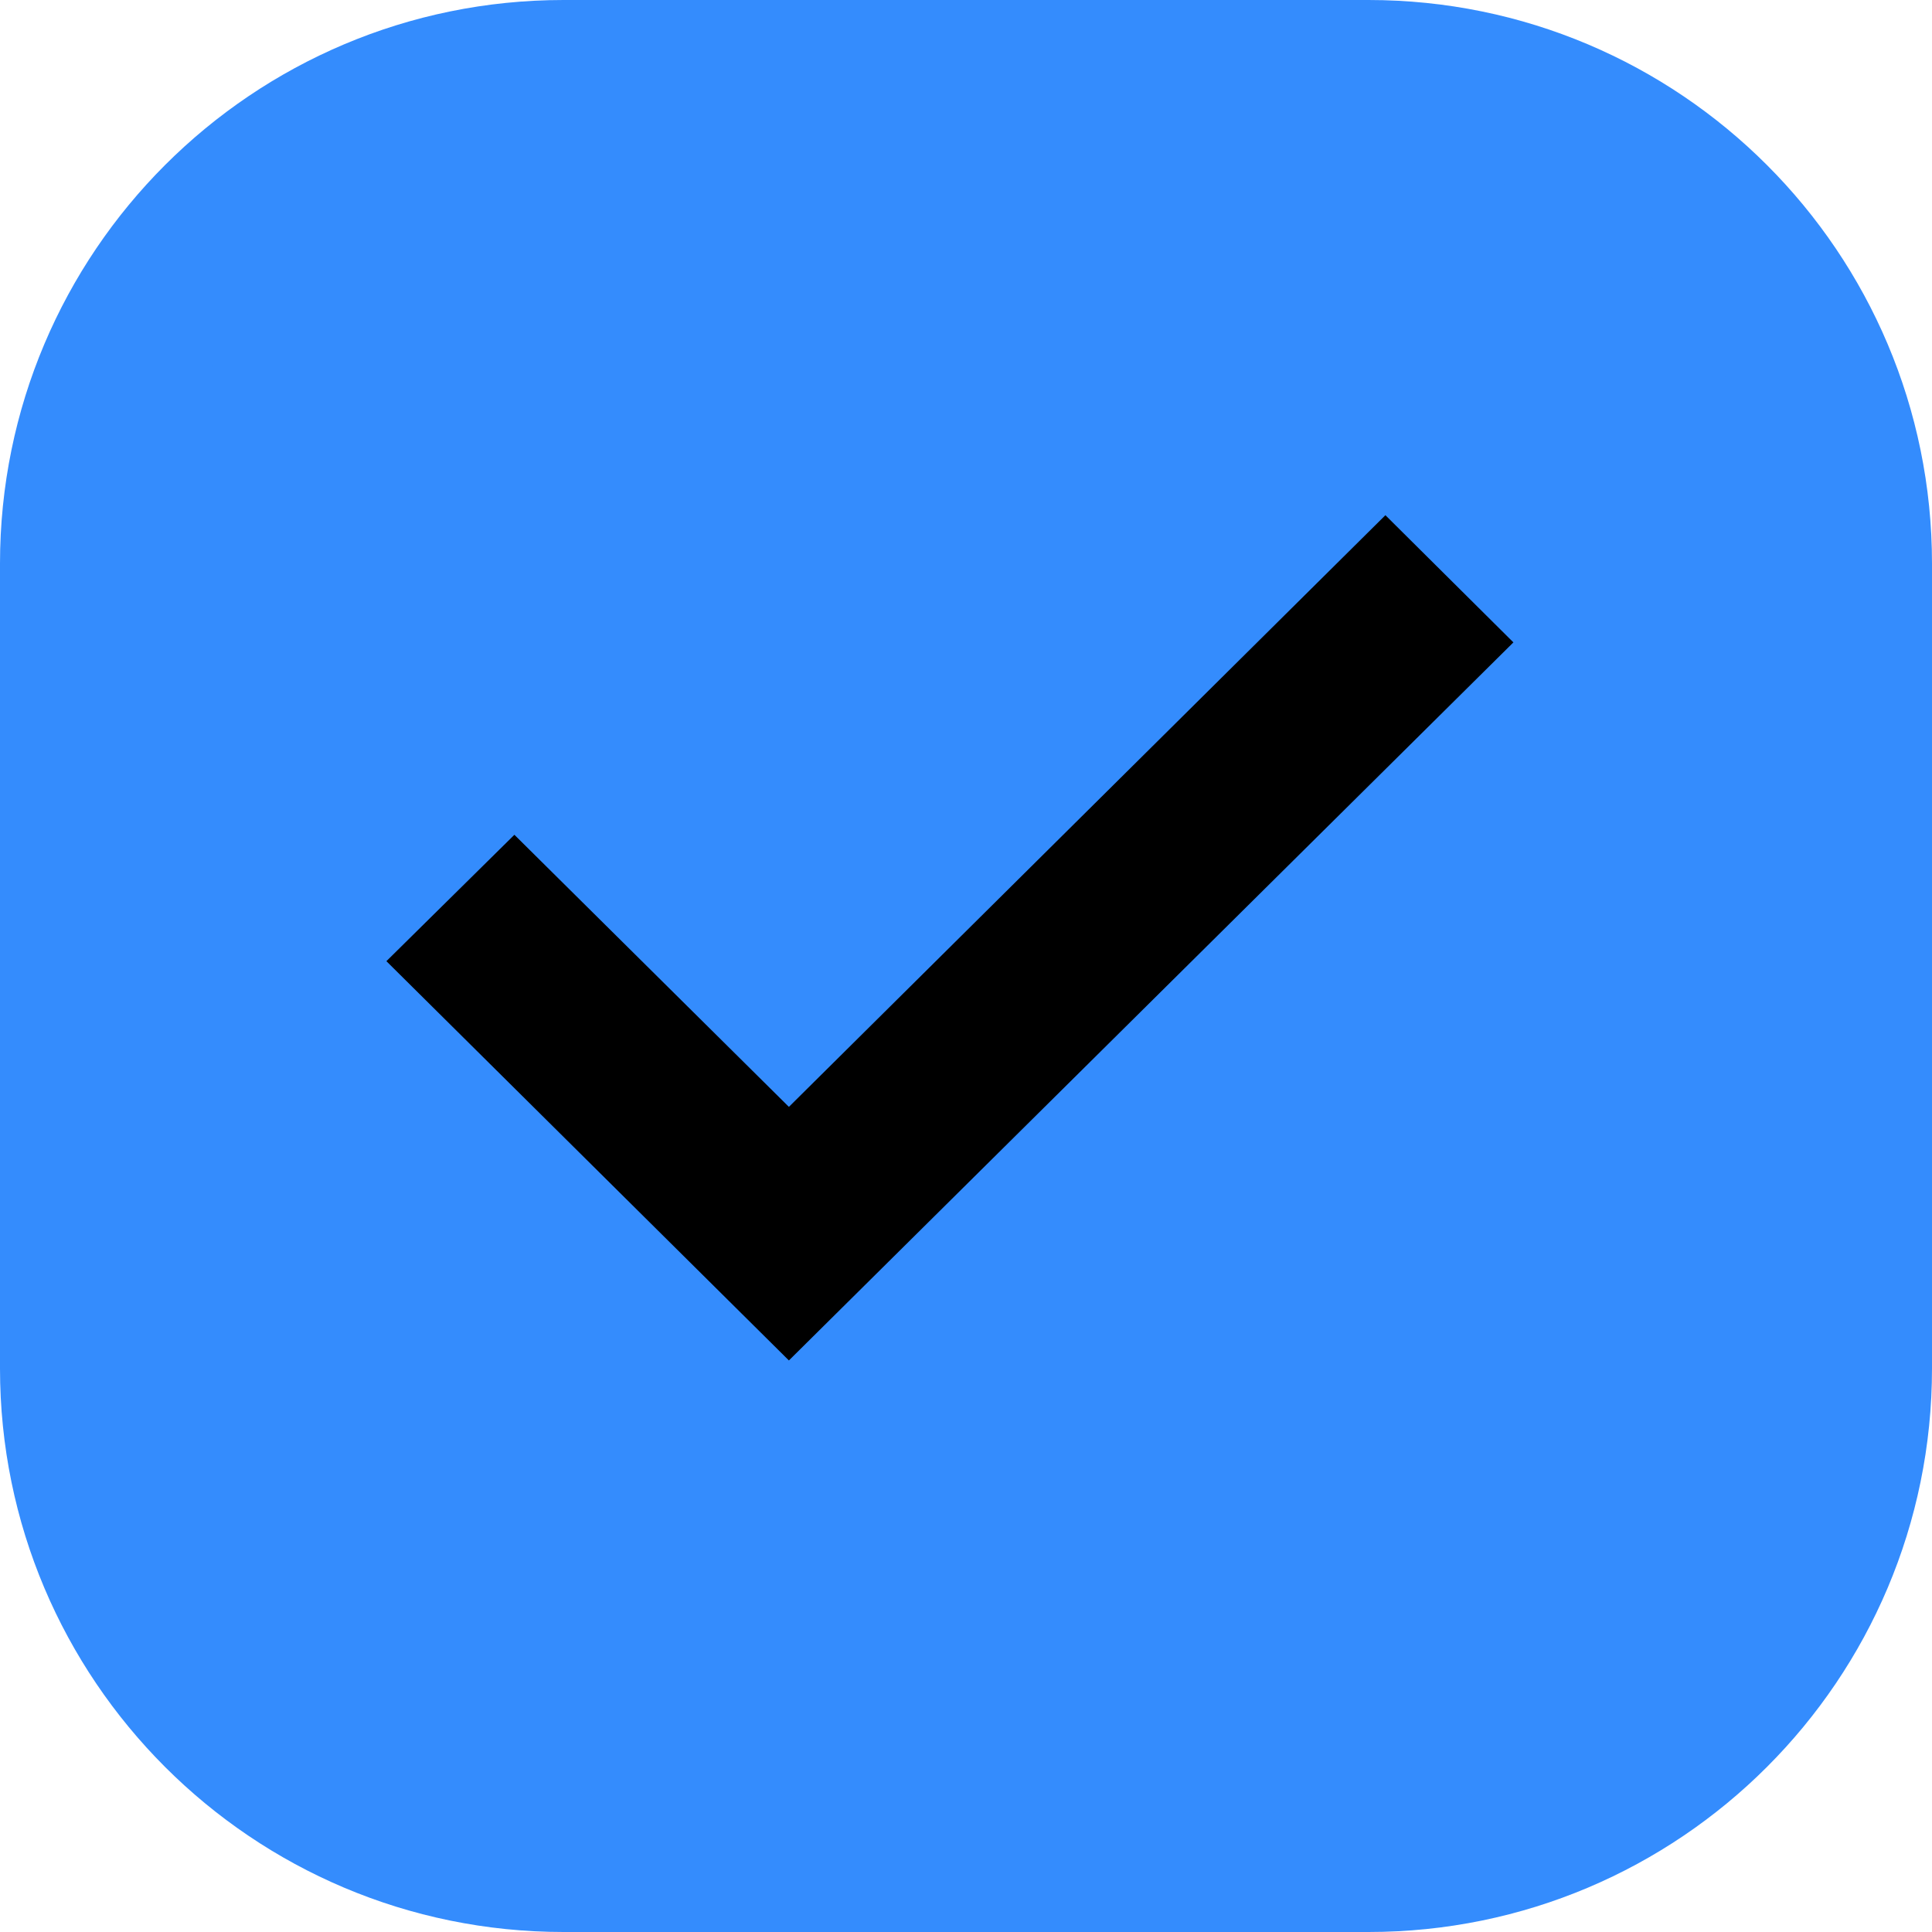
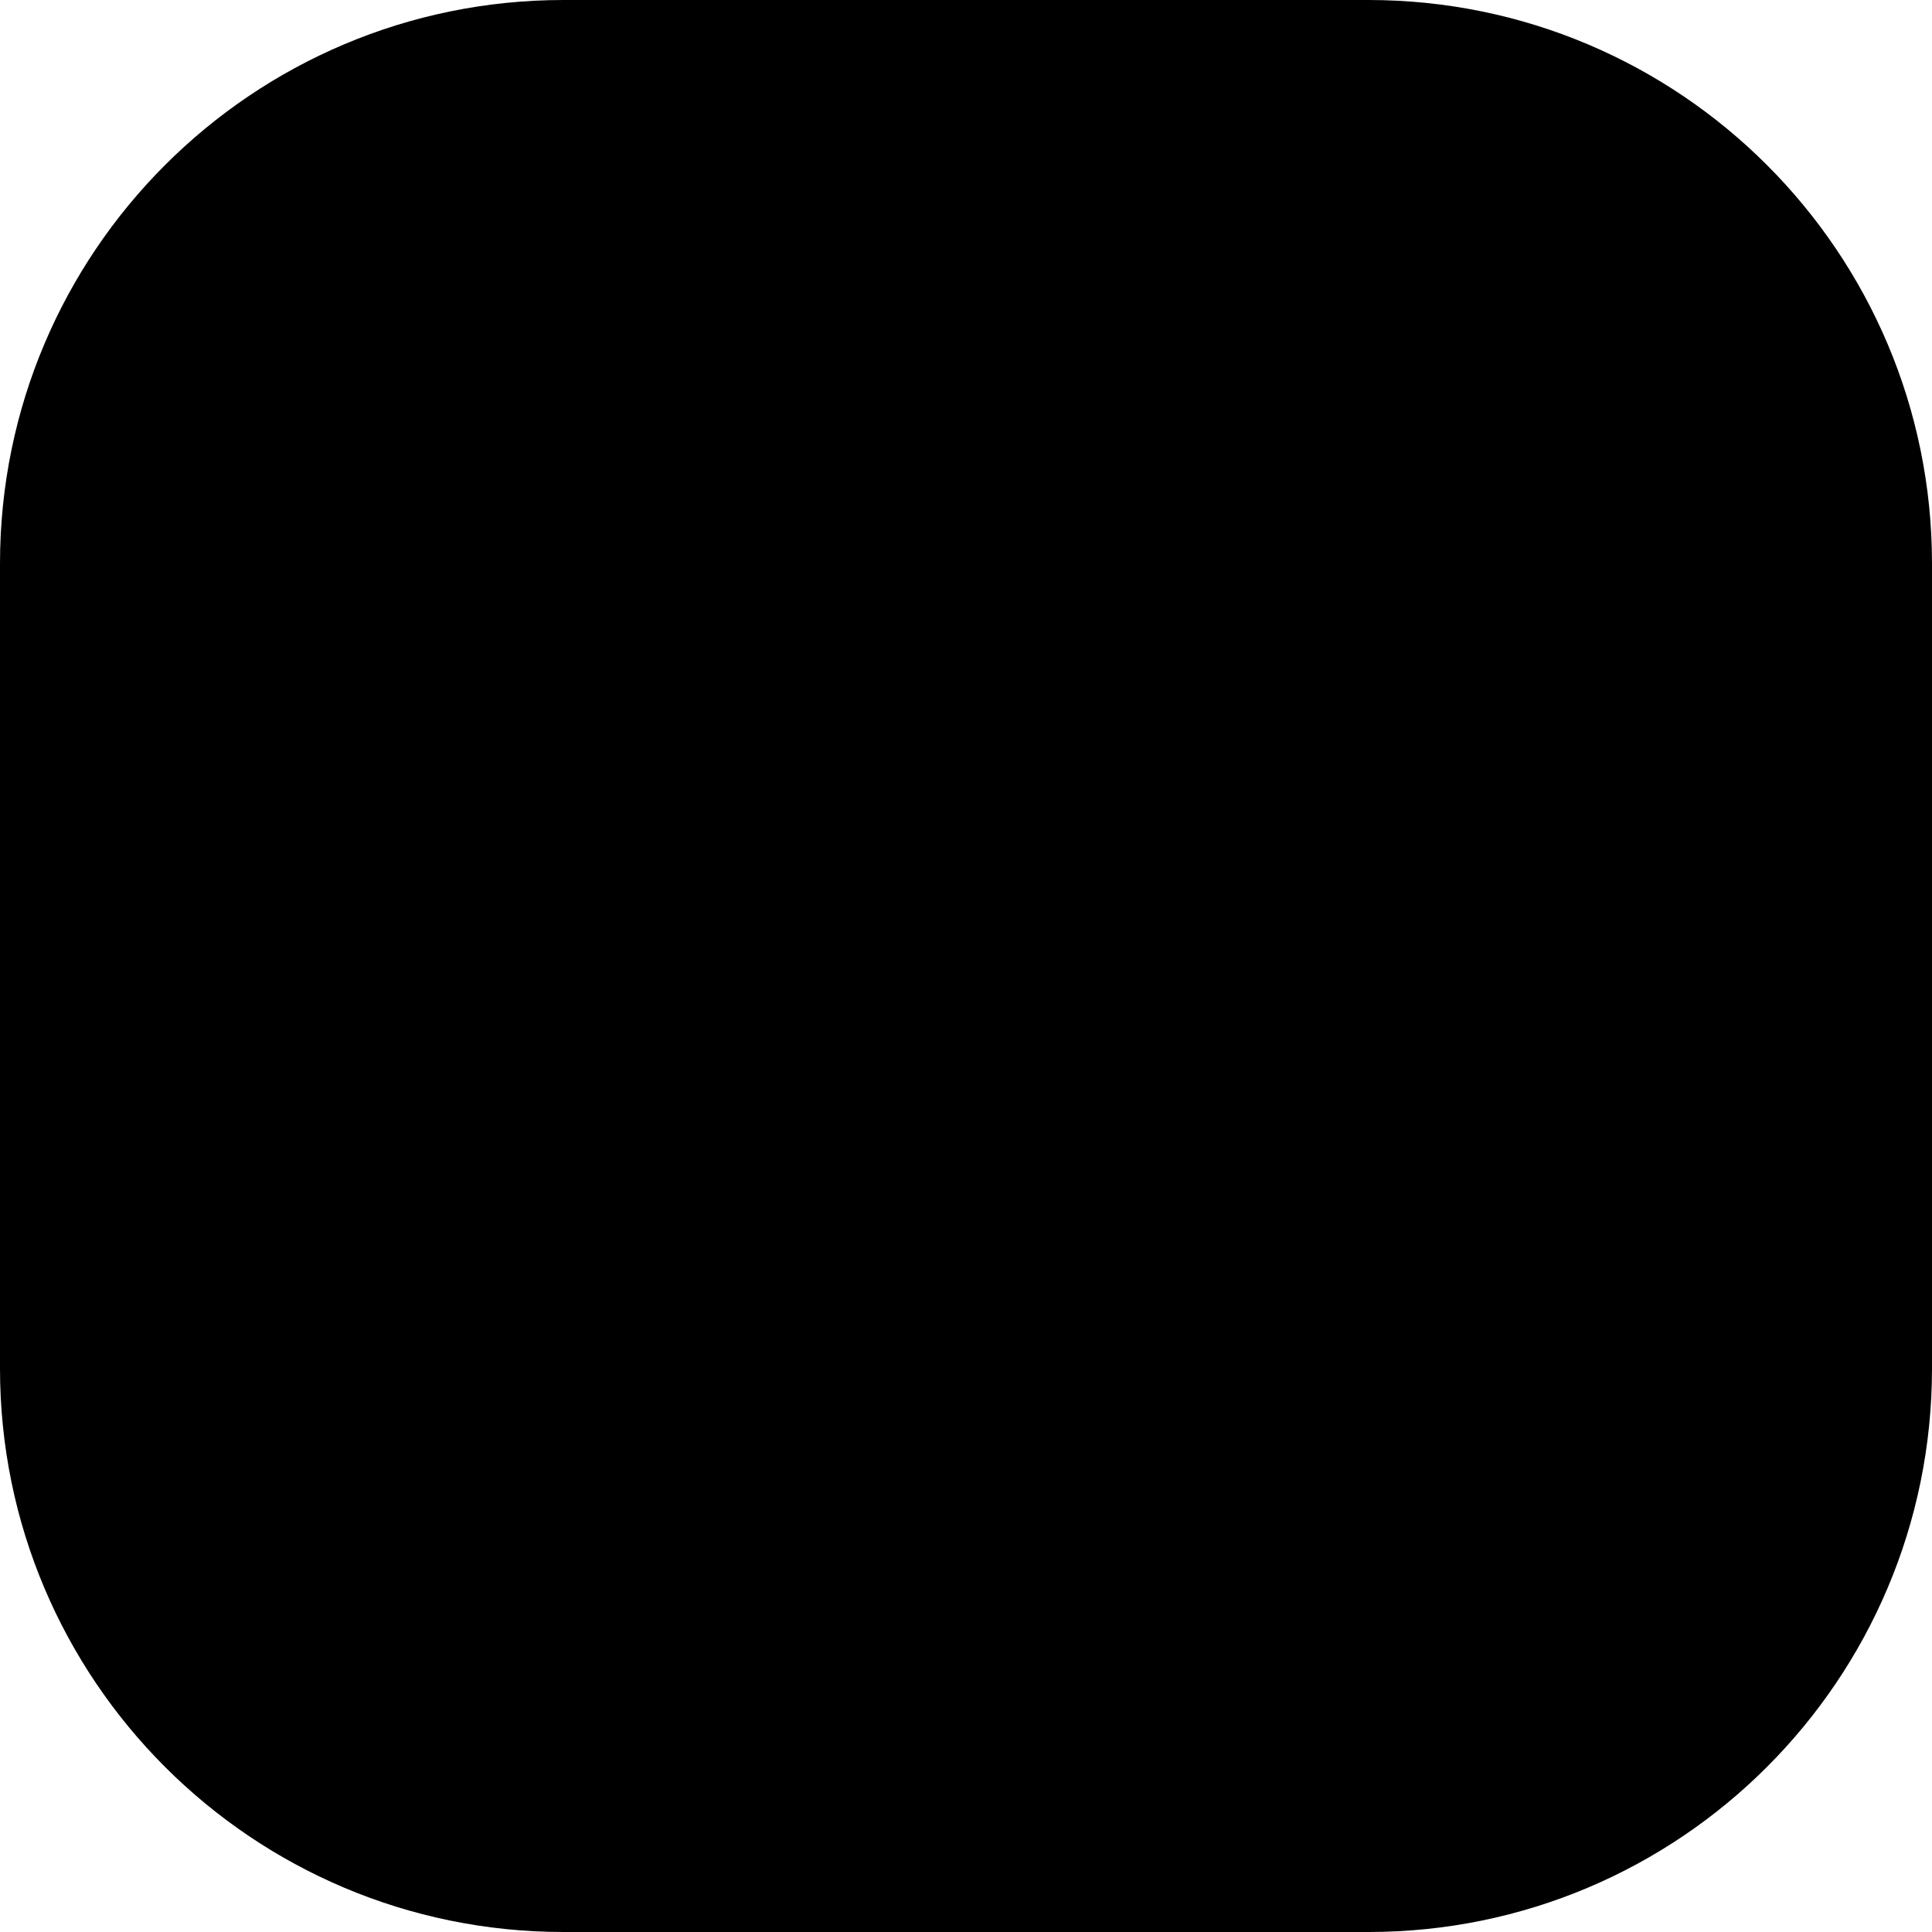
<svg xmlns="http://www.w3.org/2000/svg" xmlns:xlink="http://www.w3.org/1999/xlink" width="12" height="12" viewBox="0 0 12 12">
  <defs>
    <path id="3nvolf8jsa" d="M4.9 8.45 2.4 5.97l.795-.785L4.9 6.875 8.605 3.2l.795.79z" />
  </defs>
  <g fill="none" fill-rule="evenodd">
-     <rect stroke="#348CFD" fill="#348CFD" x=".5" y=".5" width="11" height="11" rx="3" />
+     <rect stroke="currentColor" fill="currentColor" x=".5" y=".5" width="11" height="11" rx="3" />
    <use fill="#000" xlink:href="#3nvolf8jsa" />
  </g>
</svg>
